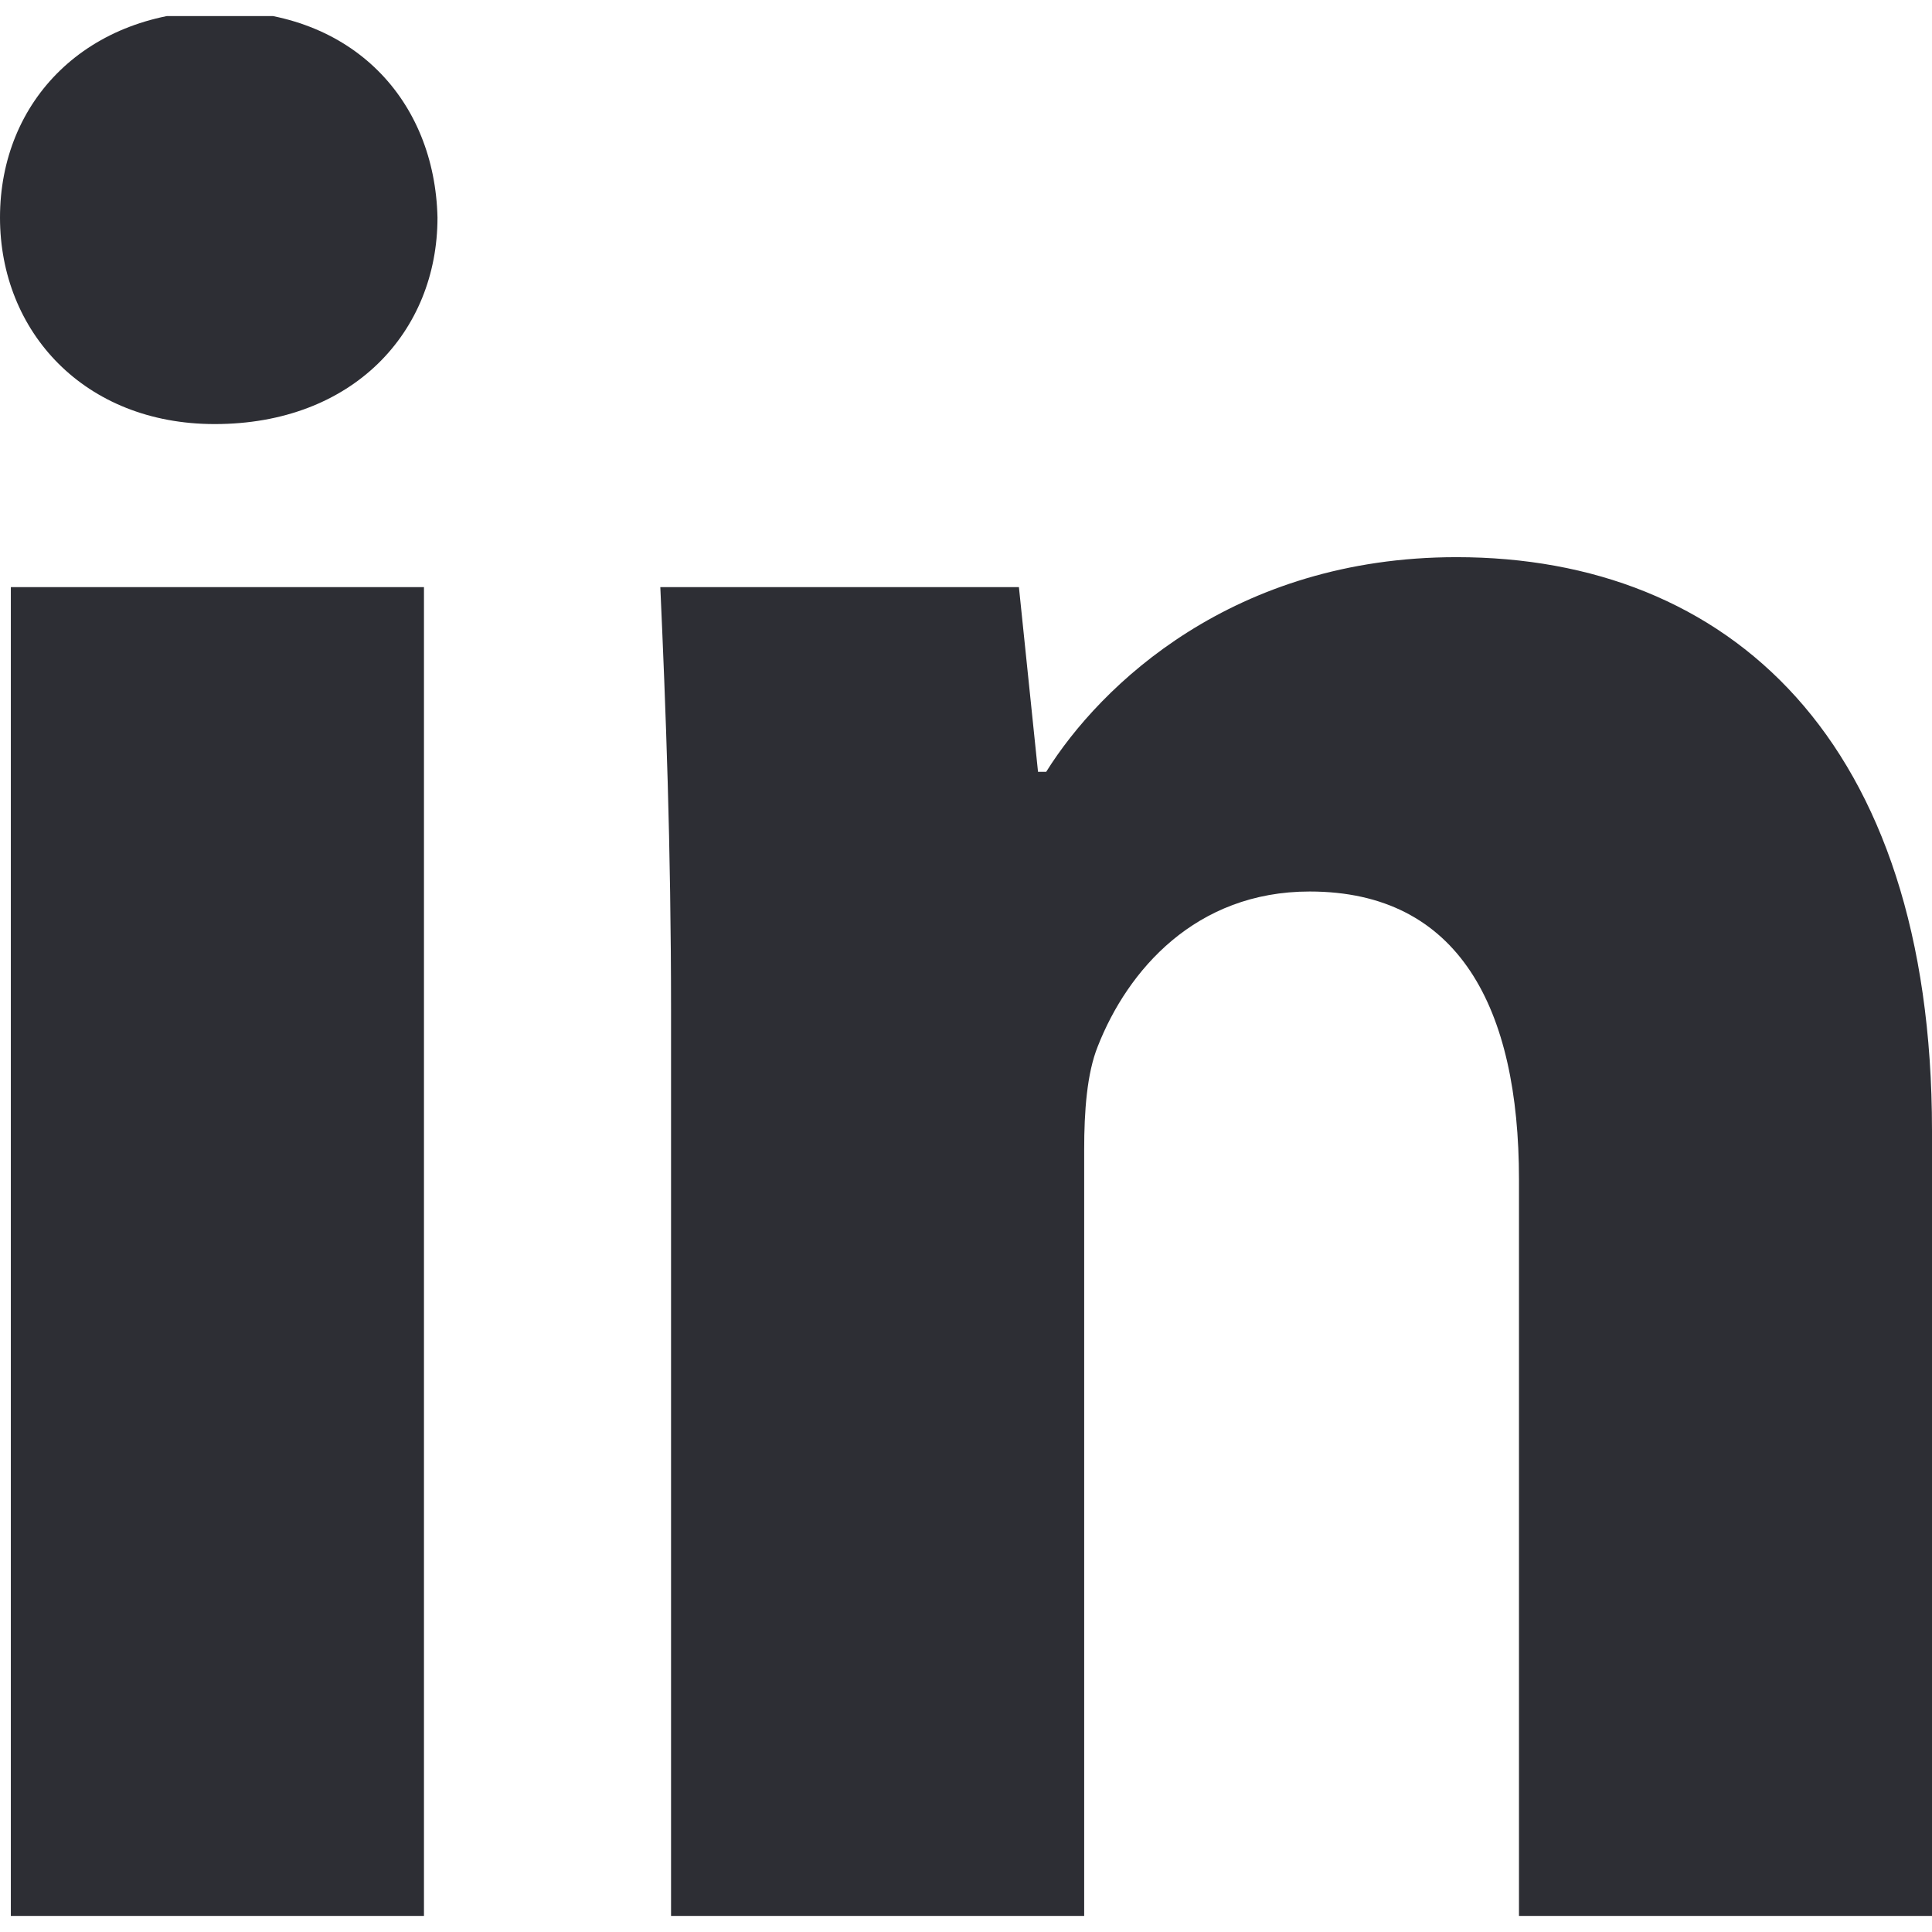
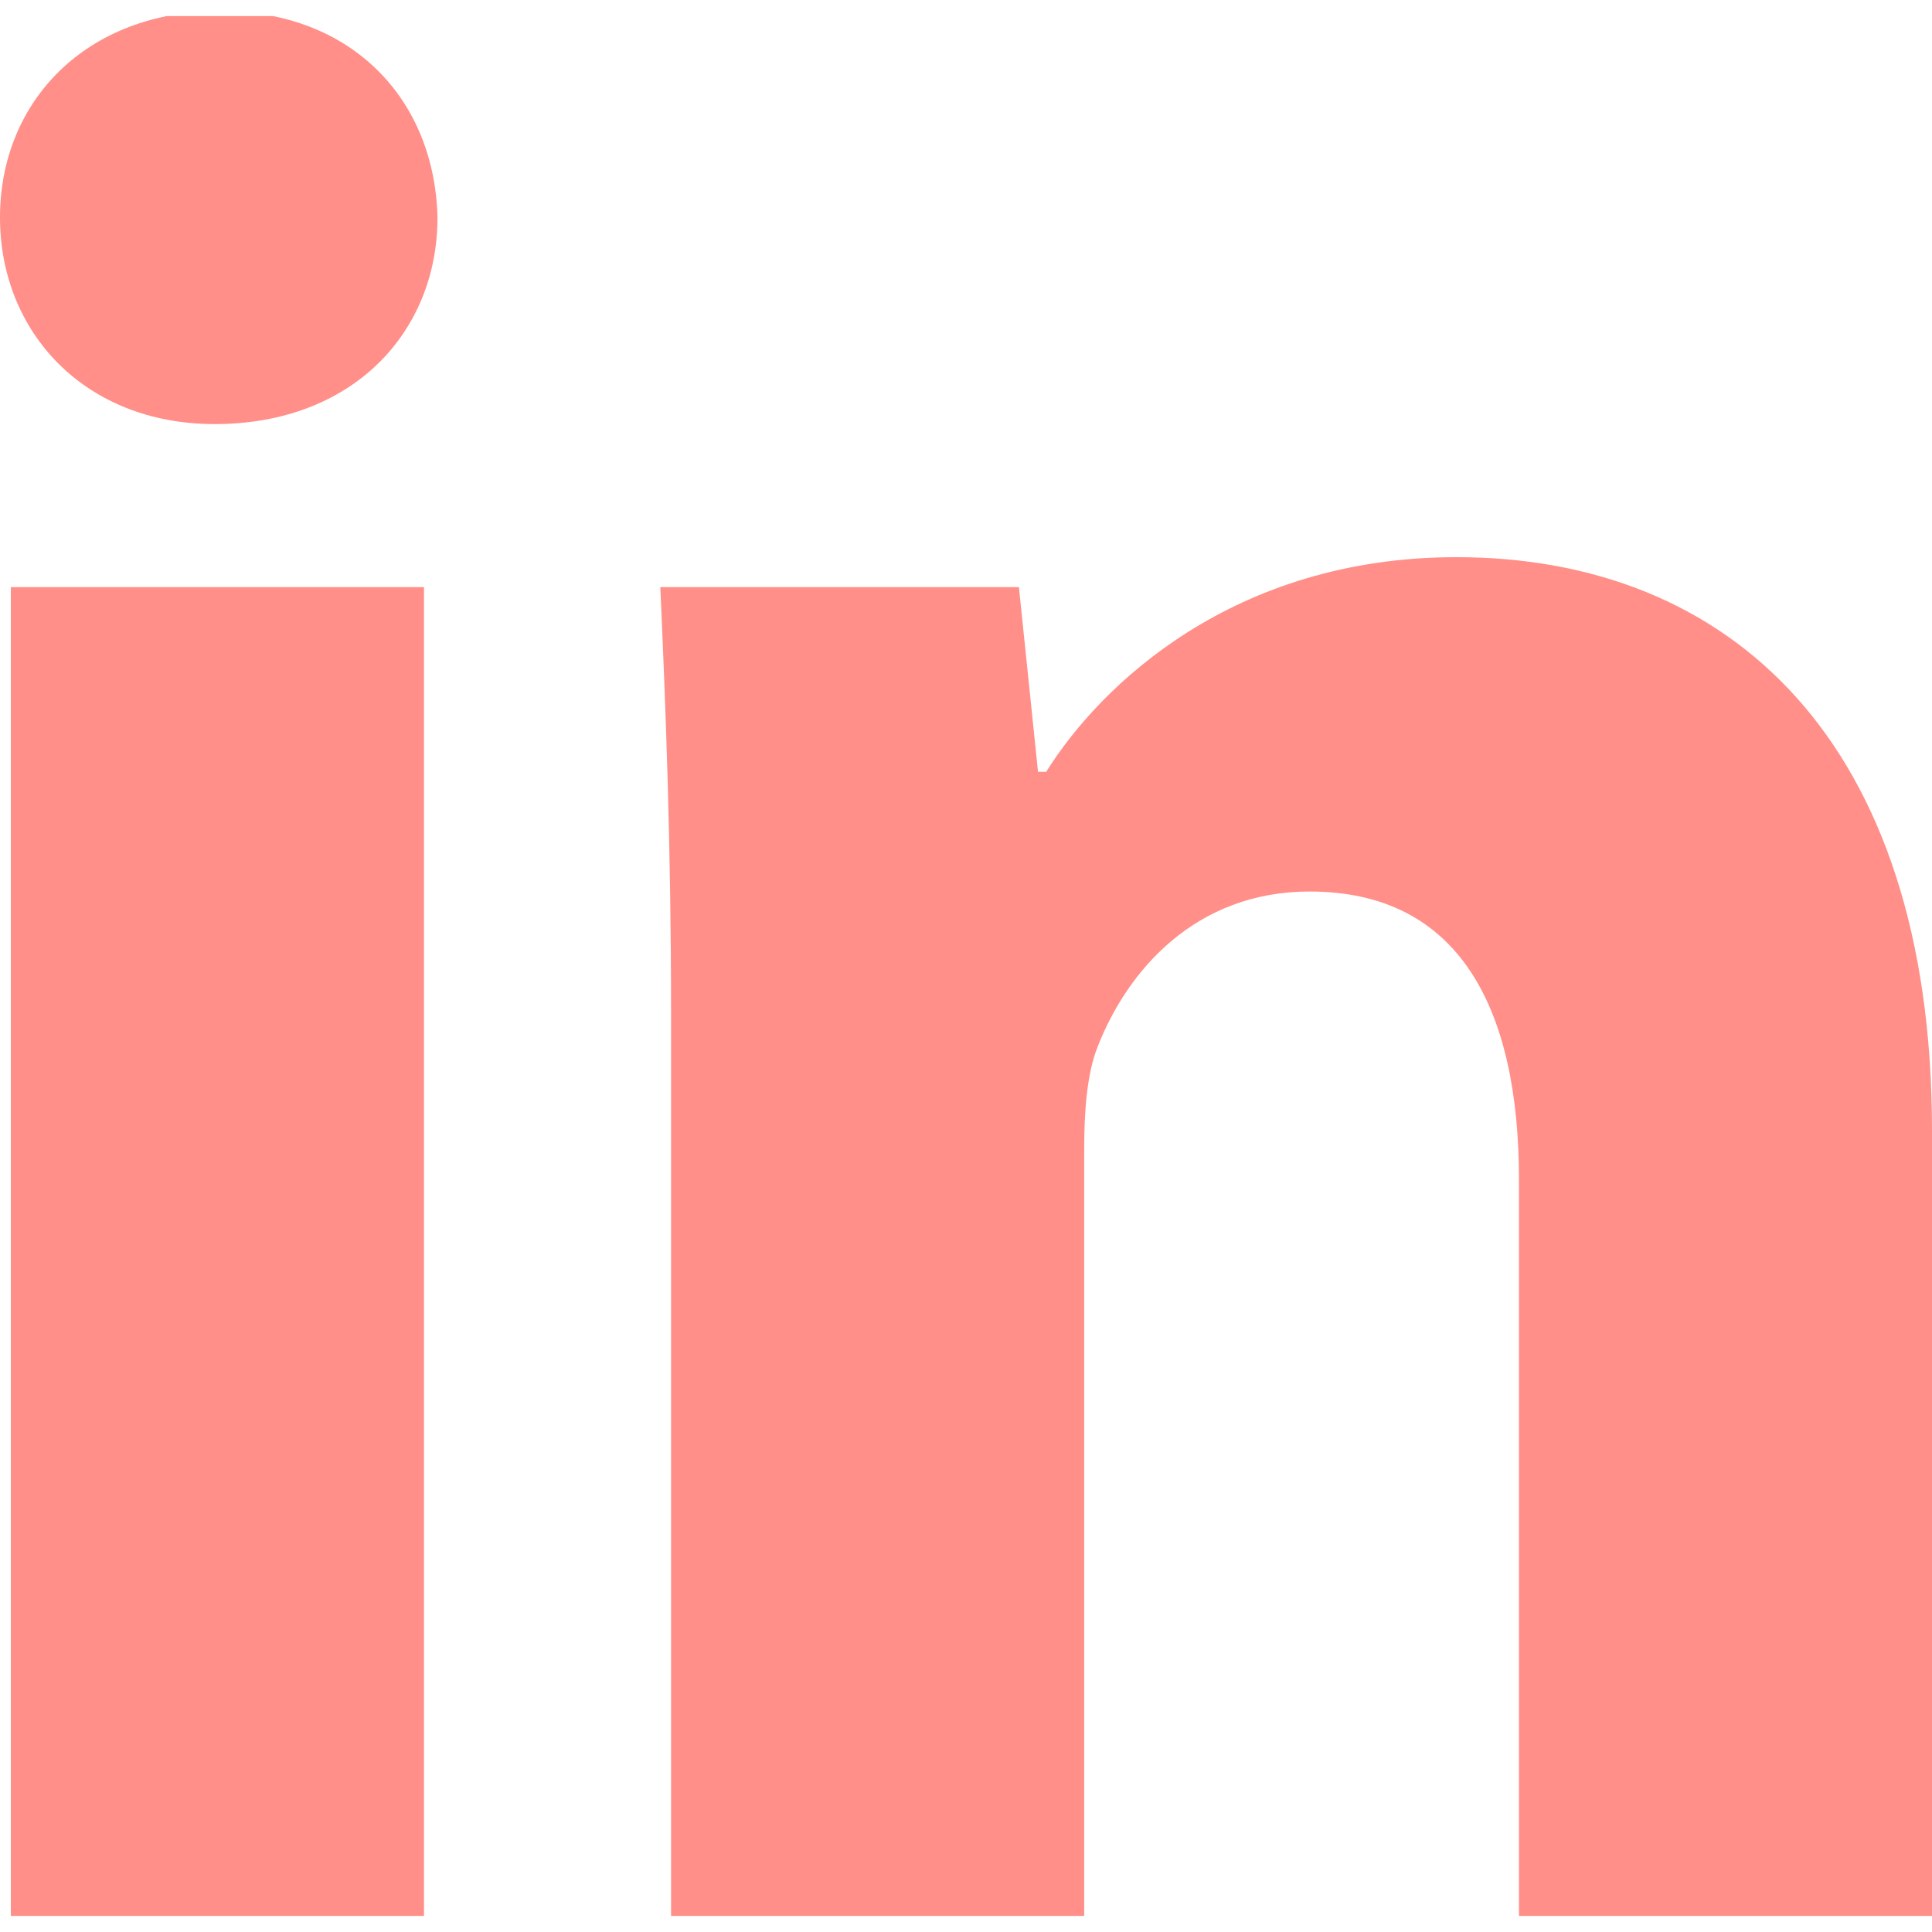
<svg xmlns="http://www.w3.org/2000/svg" viewBox="0 0 180 177" width="14" height="14">
  <defs>
    <clipPath clipPathUnits="userSpaceOnUse" id="cp1">
      <path d="M0 0L180 0L180 177L0 177Z" />
    </clipPath>
  </defs>
-   <style>tspan { white-space:pre }.shp0 { fill: #2D2E34 } </style>
+   <style>tspan { white-space:pre }.shp0 { fill: #FF8F88 } </style>
  <g clip-path="url(#cp1)">
    <path class="shp0" d="M1.01 53.2L39.5 53.2L39.5 177L1.01 177L1.01 53.2ZM40.76 18.77C40.76 29.4 32.91 38.01 20 38.01C7.85 38.01 0 29.4 0 18.77C0 7.88 8.1 -0.48 20.5 -0.48C32.91 -0.48 40.51 7.88 40.76 18.77ZM62.52 92.69C62.52 77.25 62.02 64.34 61.52 53.2L94.93 53.2L96.71 70.41L97.47 70.41C102.53 62.31 114.93 50.41 135.7 50.41C161.01 50.41 180 67.38 180 103.83L180 177L141.52 177L141.52 108.39C141.52 92.44 135.95 81.56 122.02 81.56C111.39 81.56 105.06 88.9 102.28 95.98C101.26 98.51 101.01 102.06 101.01 105.61L101.01 177L62.52 177L62.52 92.69Z" />
  </g>
</svg>
